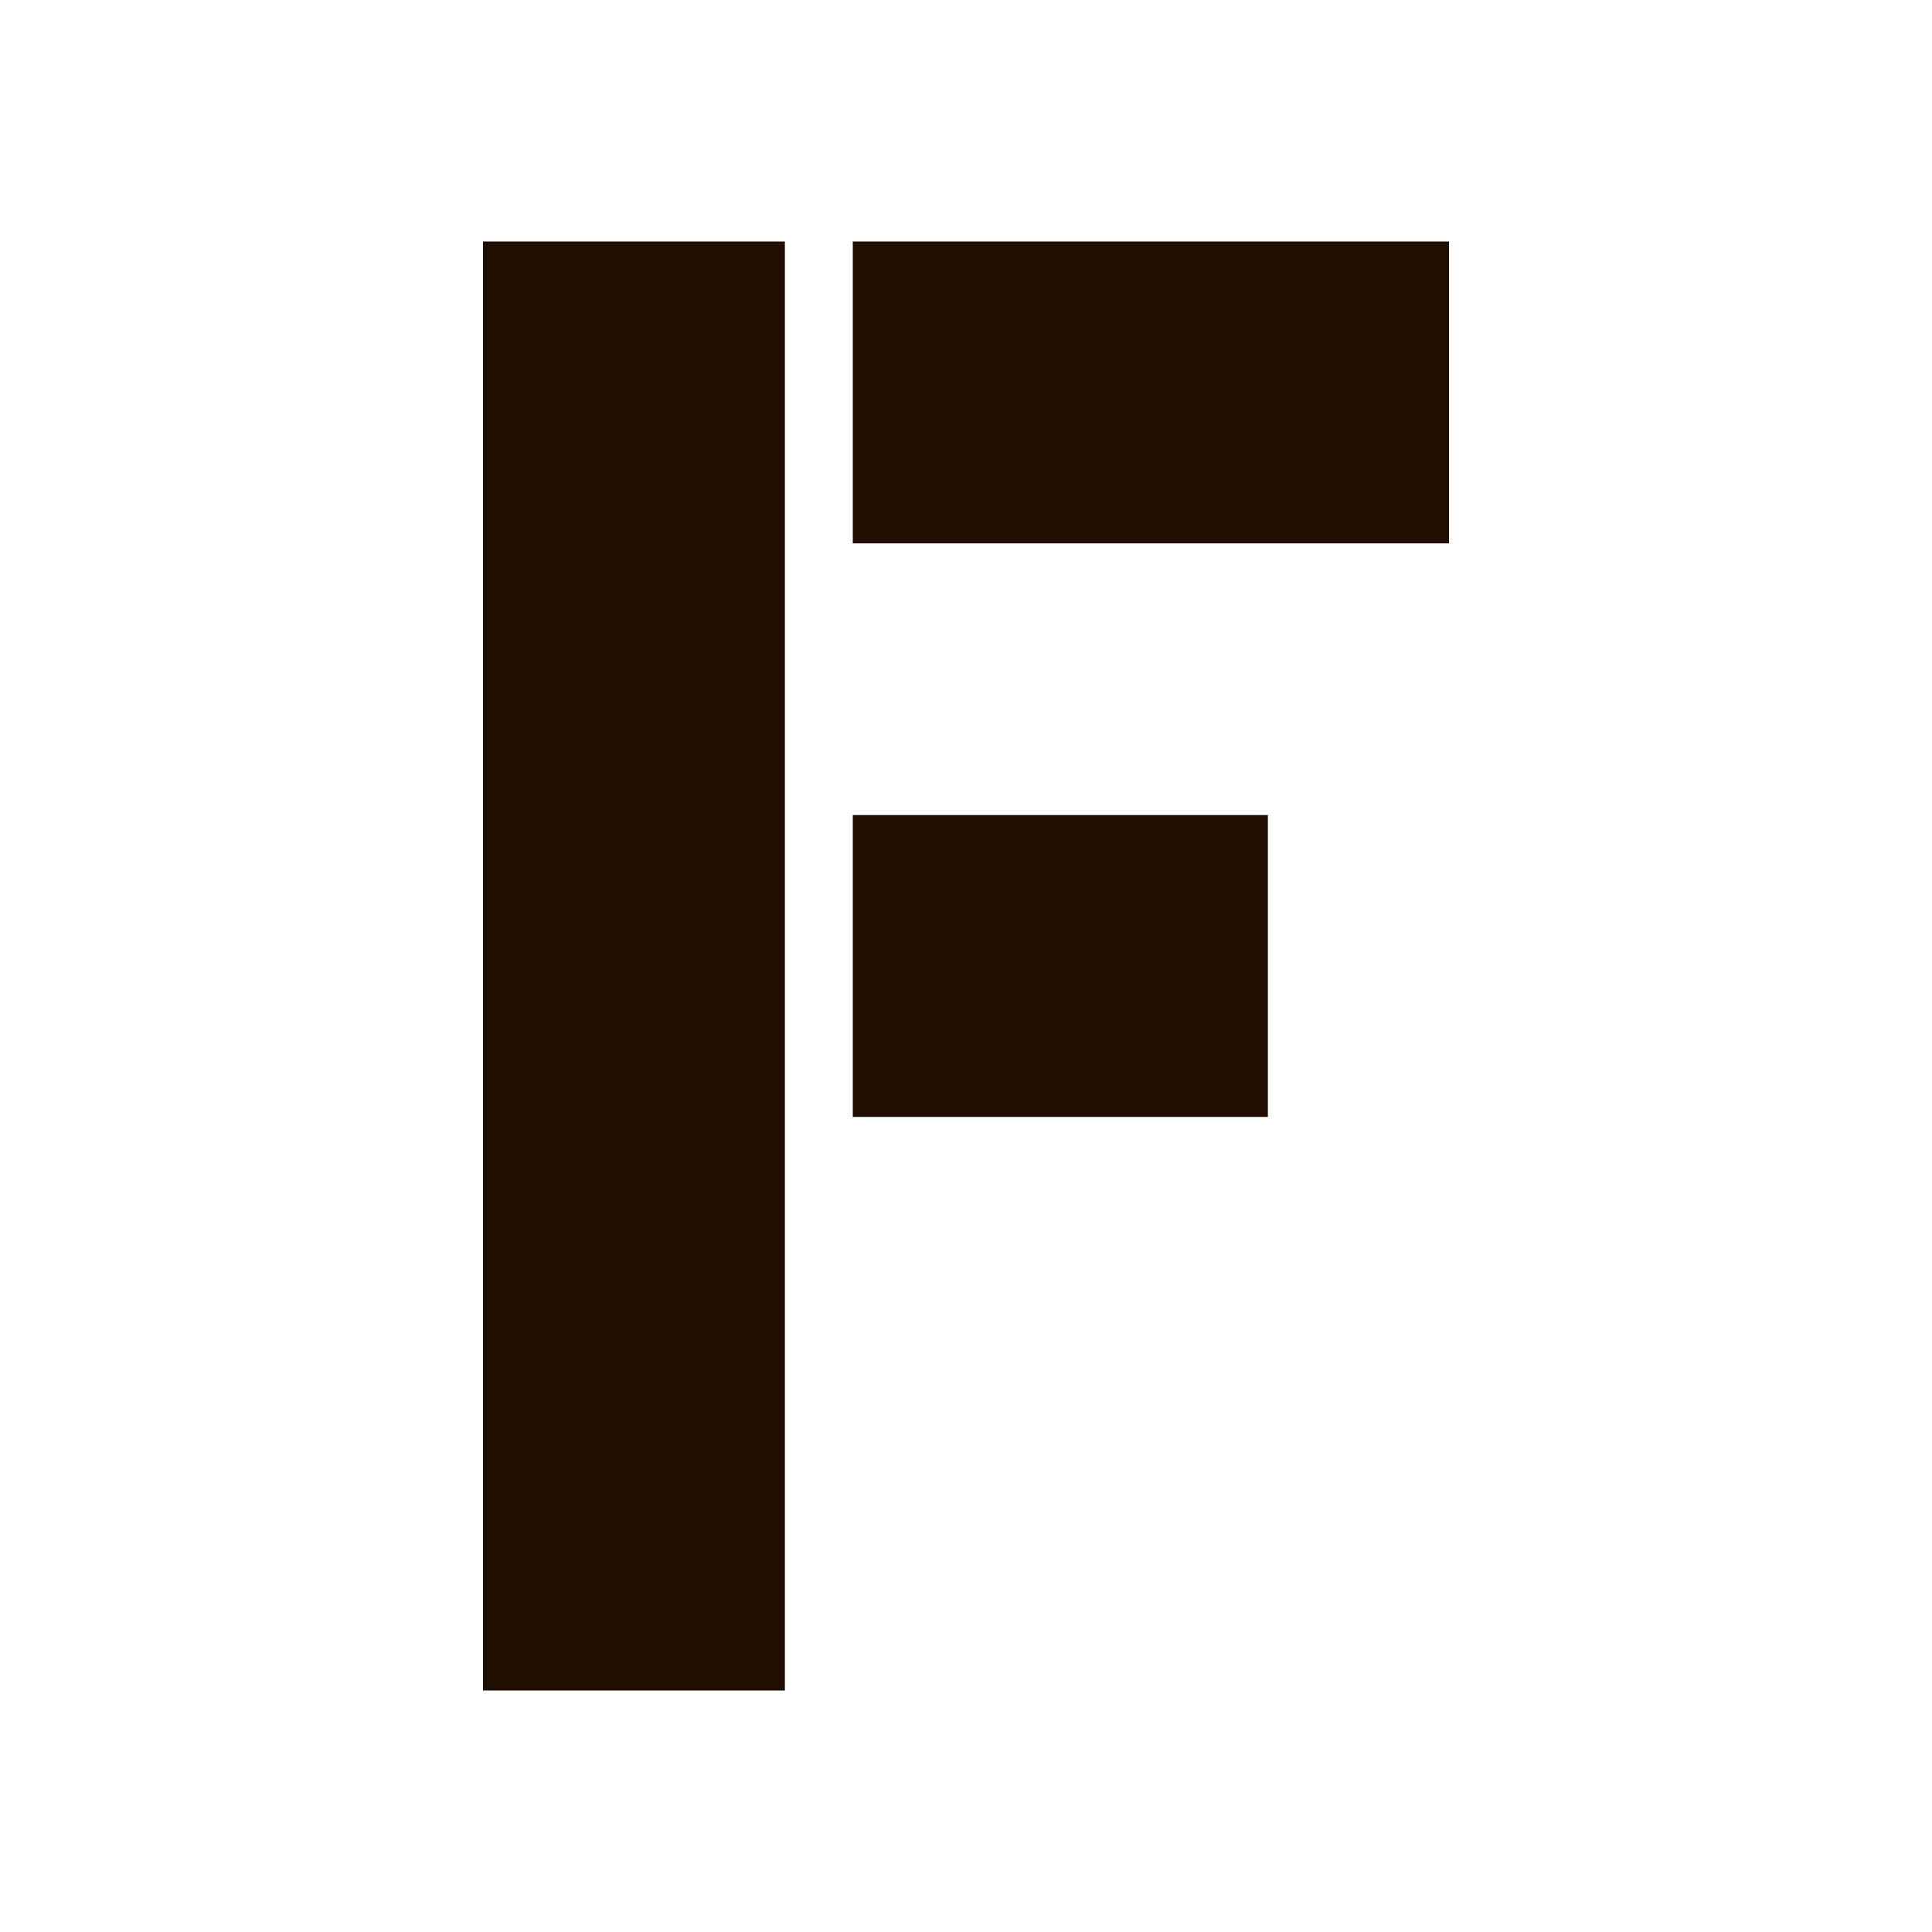
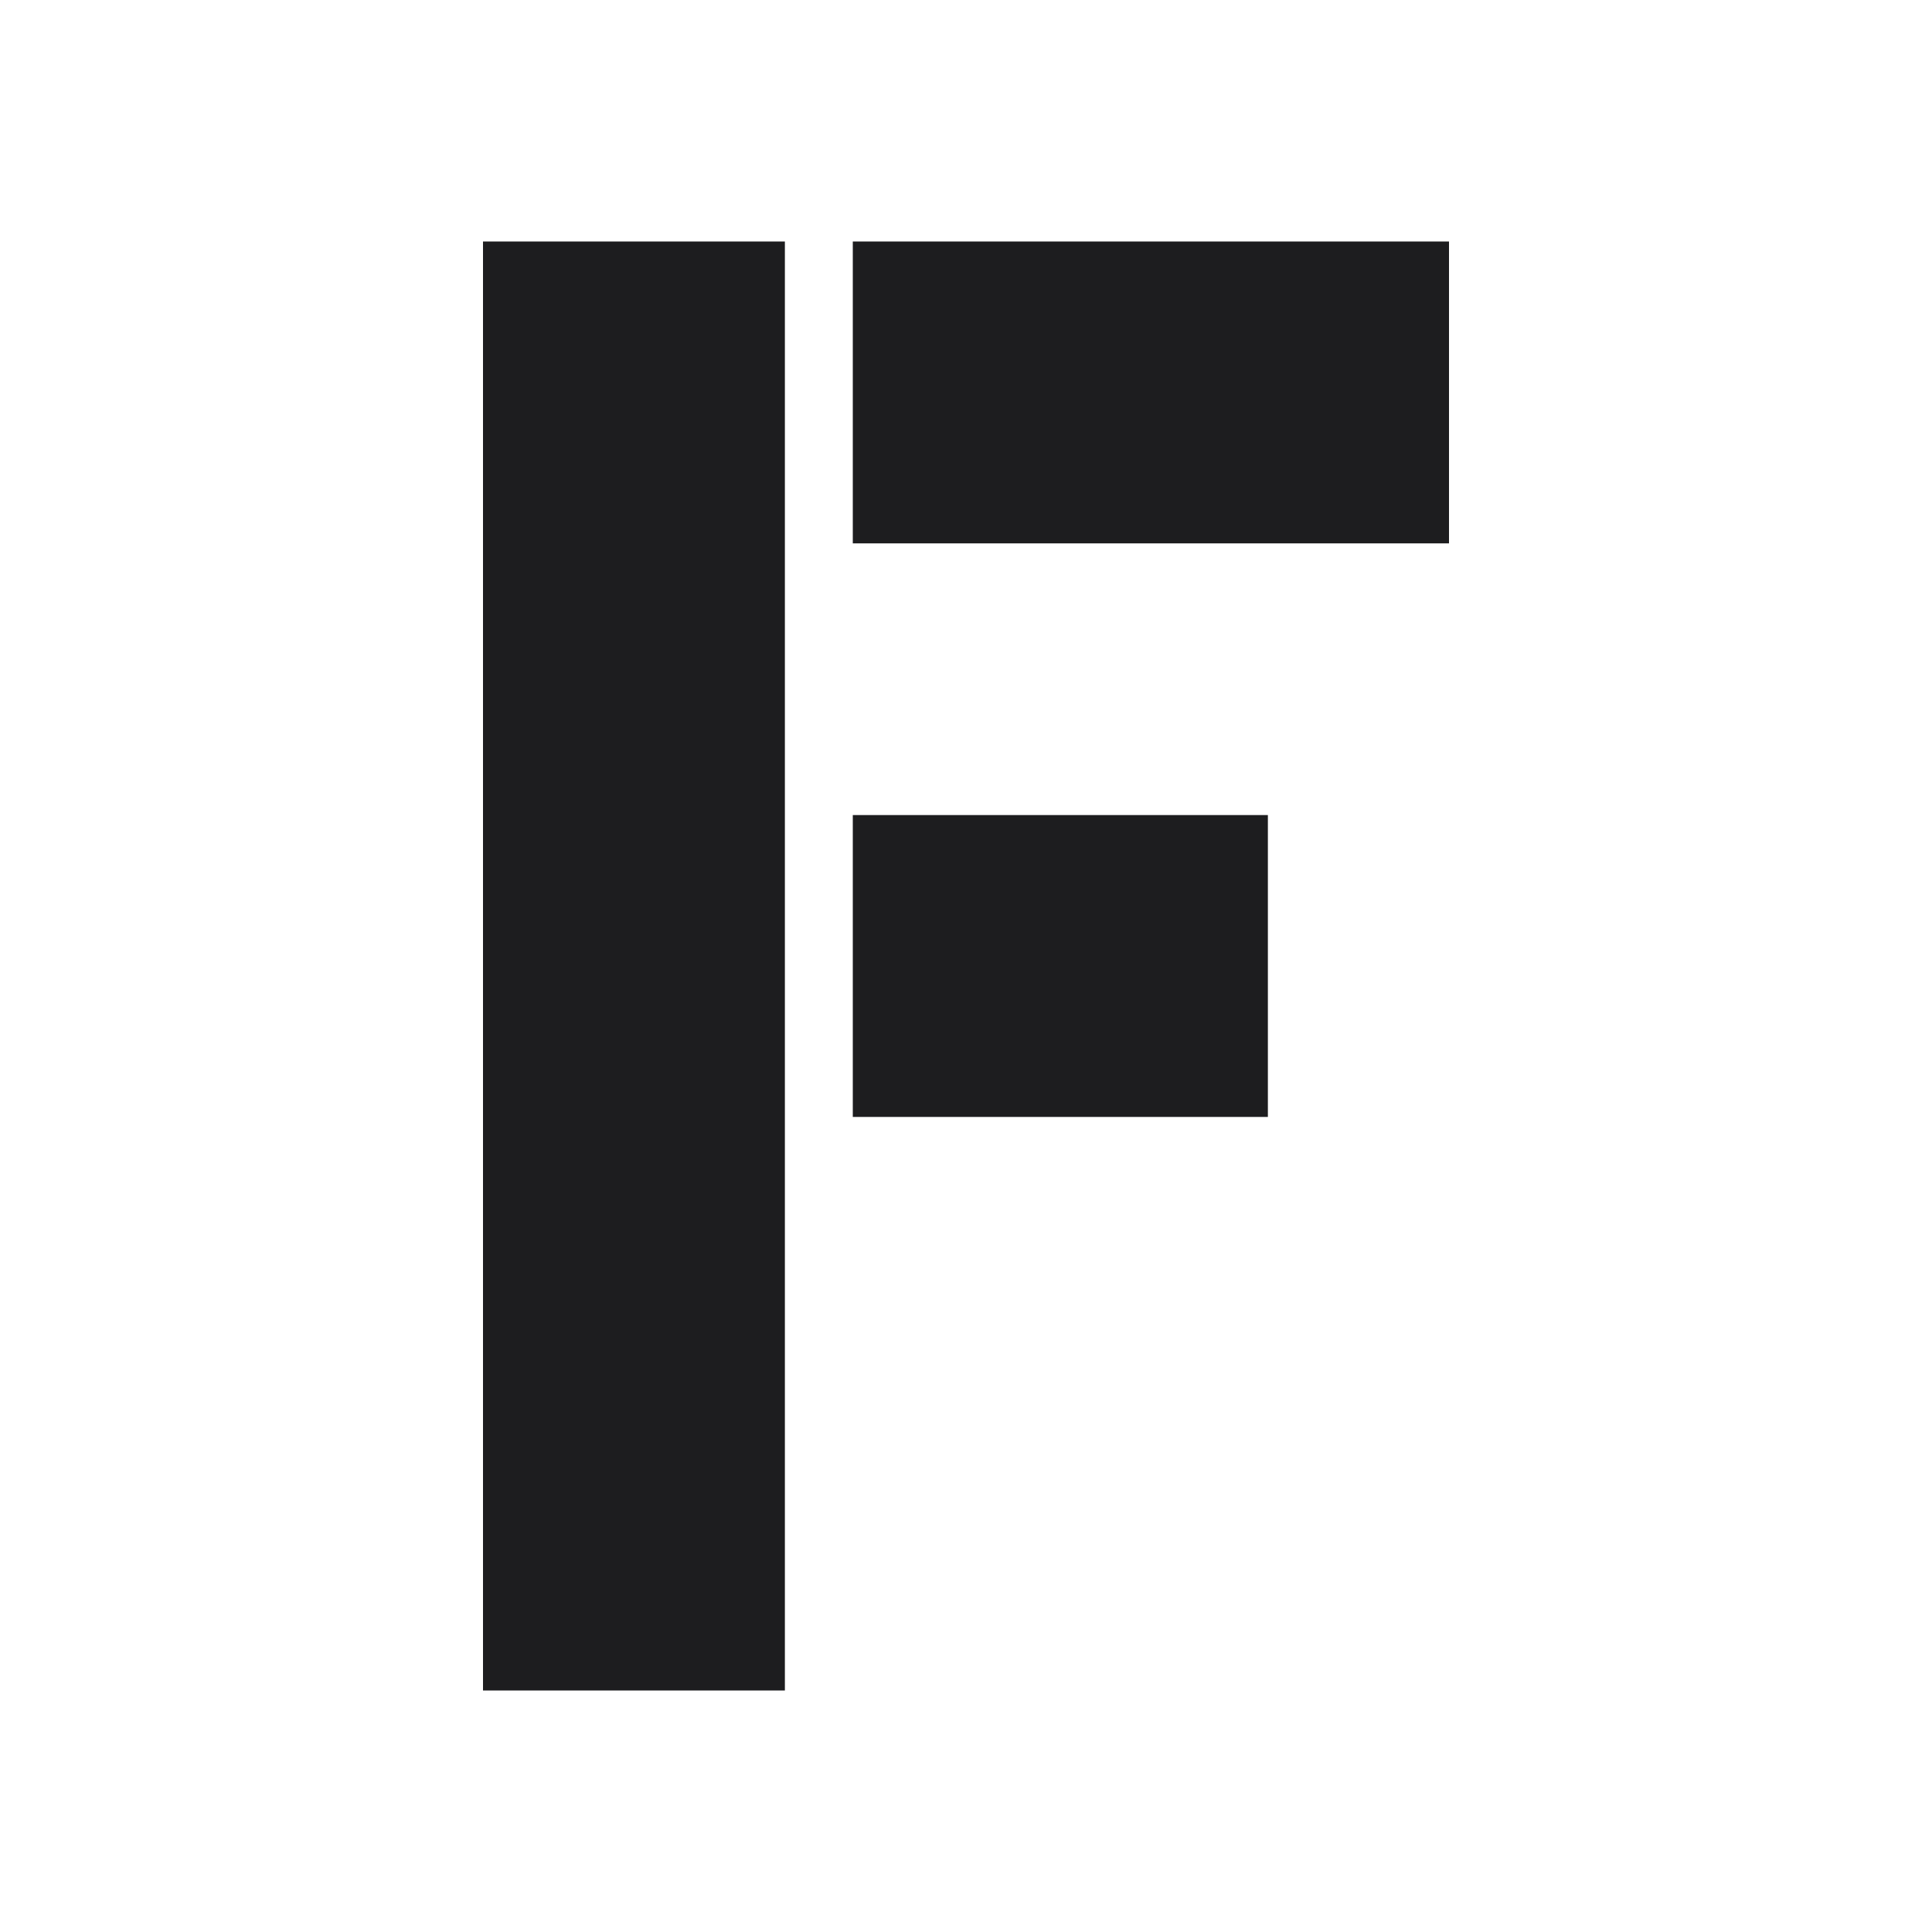
<svg xmlns="http://www.w3.org/2000/svg" viewBox="0 0 64 64">
-   <rect x="16" y="8" width="10" height="48" fill="#200E01" />
-   <rect x="28.25" y="8" width="19.75" height="10" fill="#200E01" />
-   <rect x="28.25" y="27" width="13.75" height="10" fill="#200E01" />
+   <rect x="16" y="8" width="10" height="48" fill="#1D1D1F" />
+   <rect x="28.25" y="8" width="19.75" height="10" fill="#1D1D1F" />
+   <rect x="28.25" y="27" width="13.75" height="10" fill="#1D1D1F" />
</svg>
